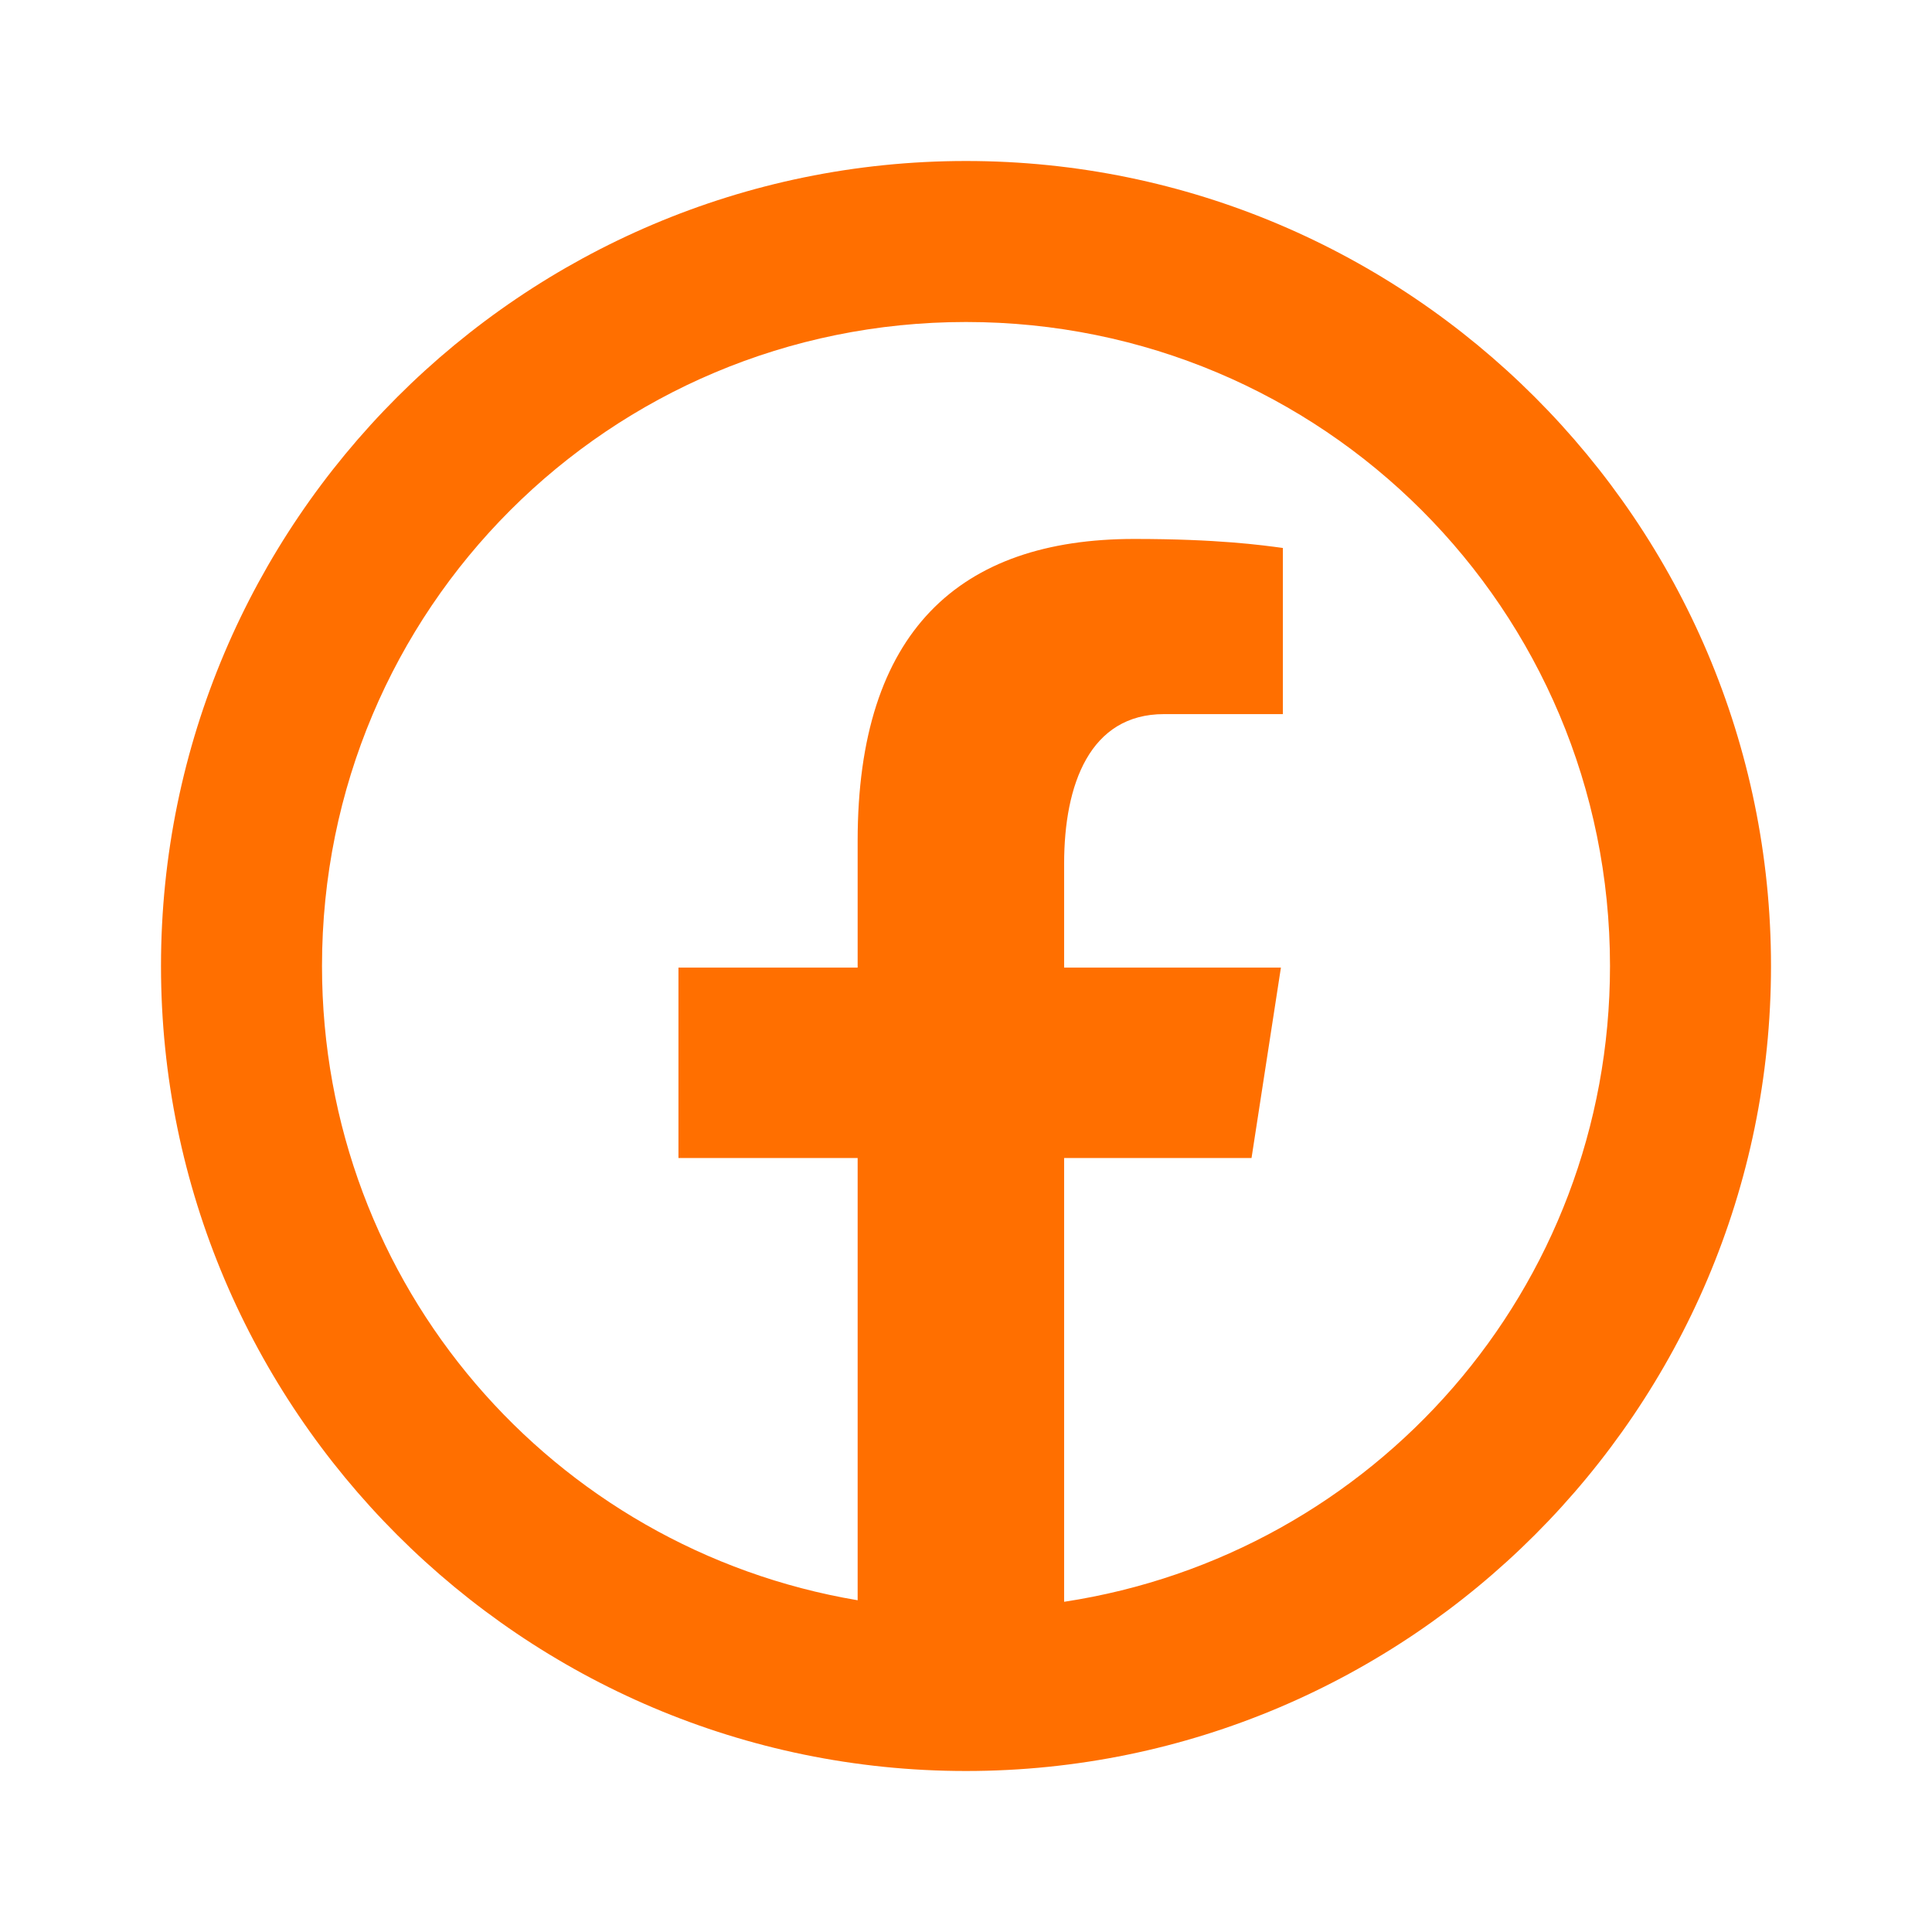
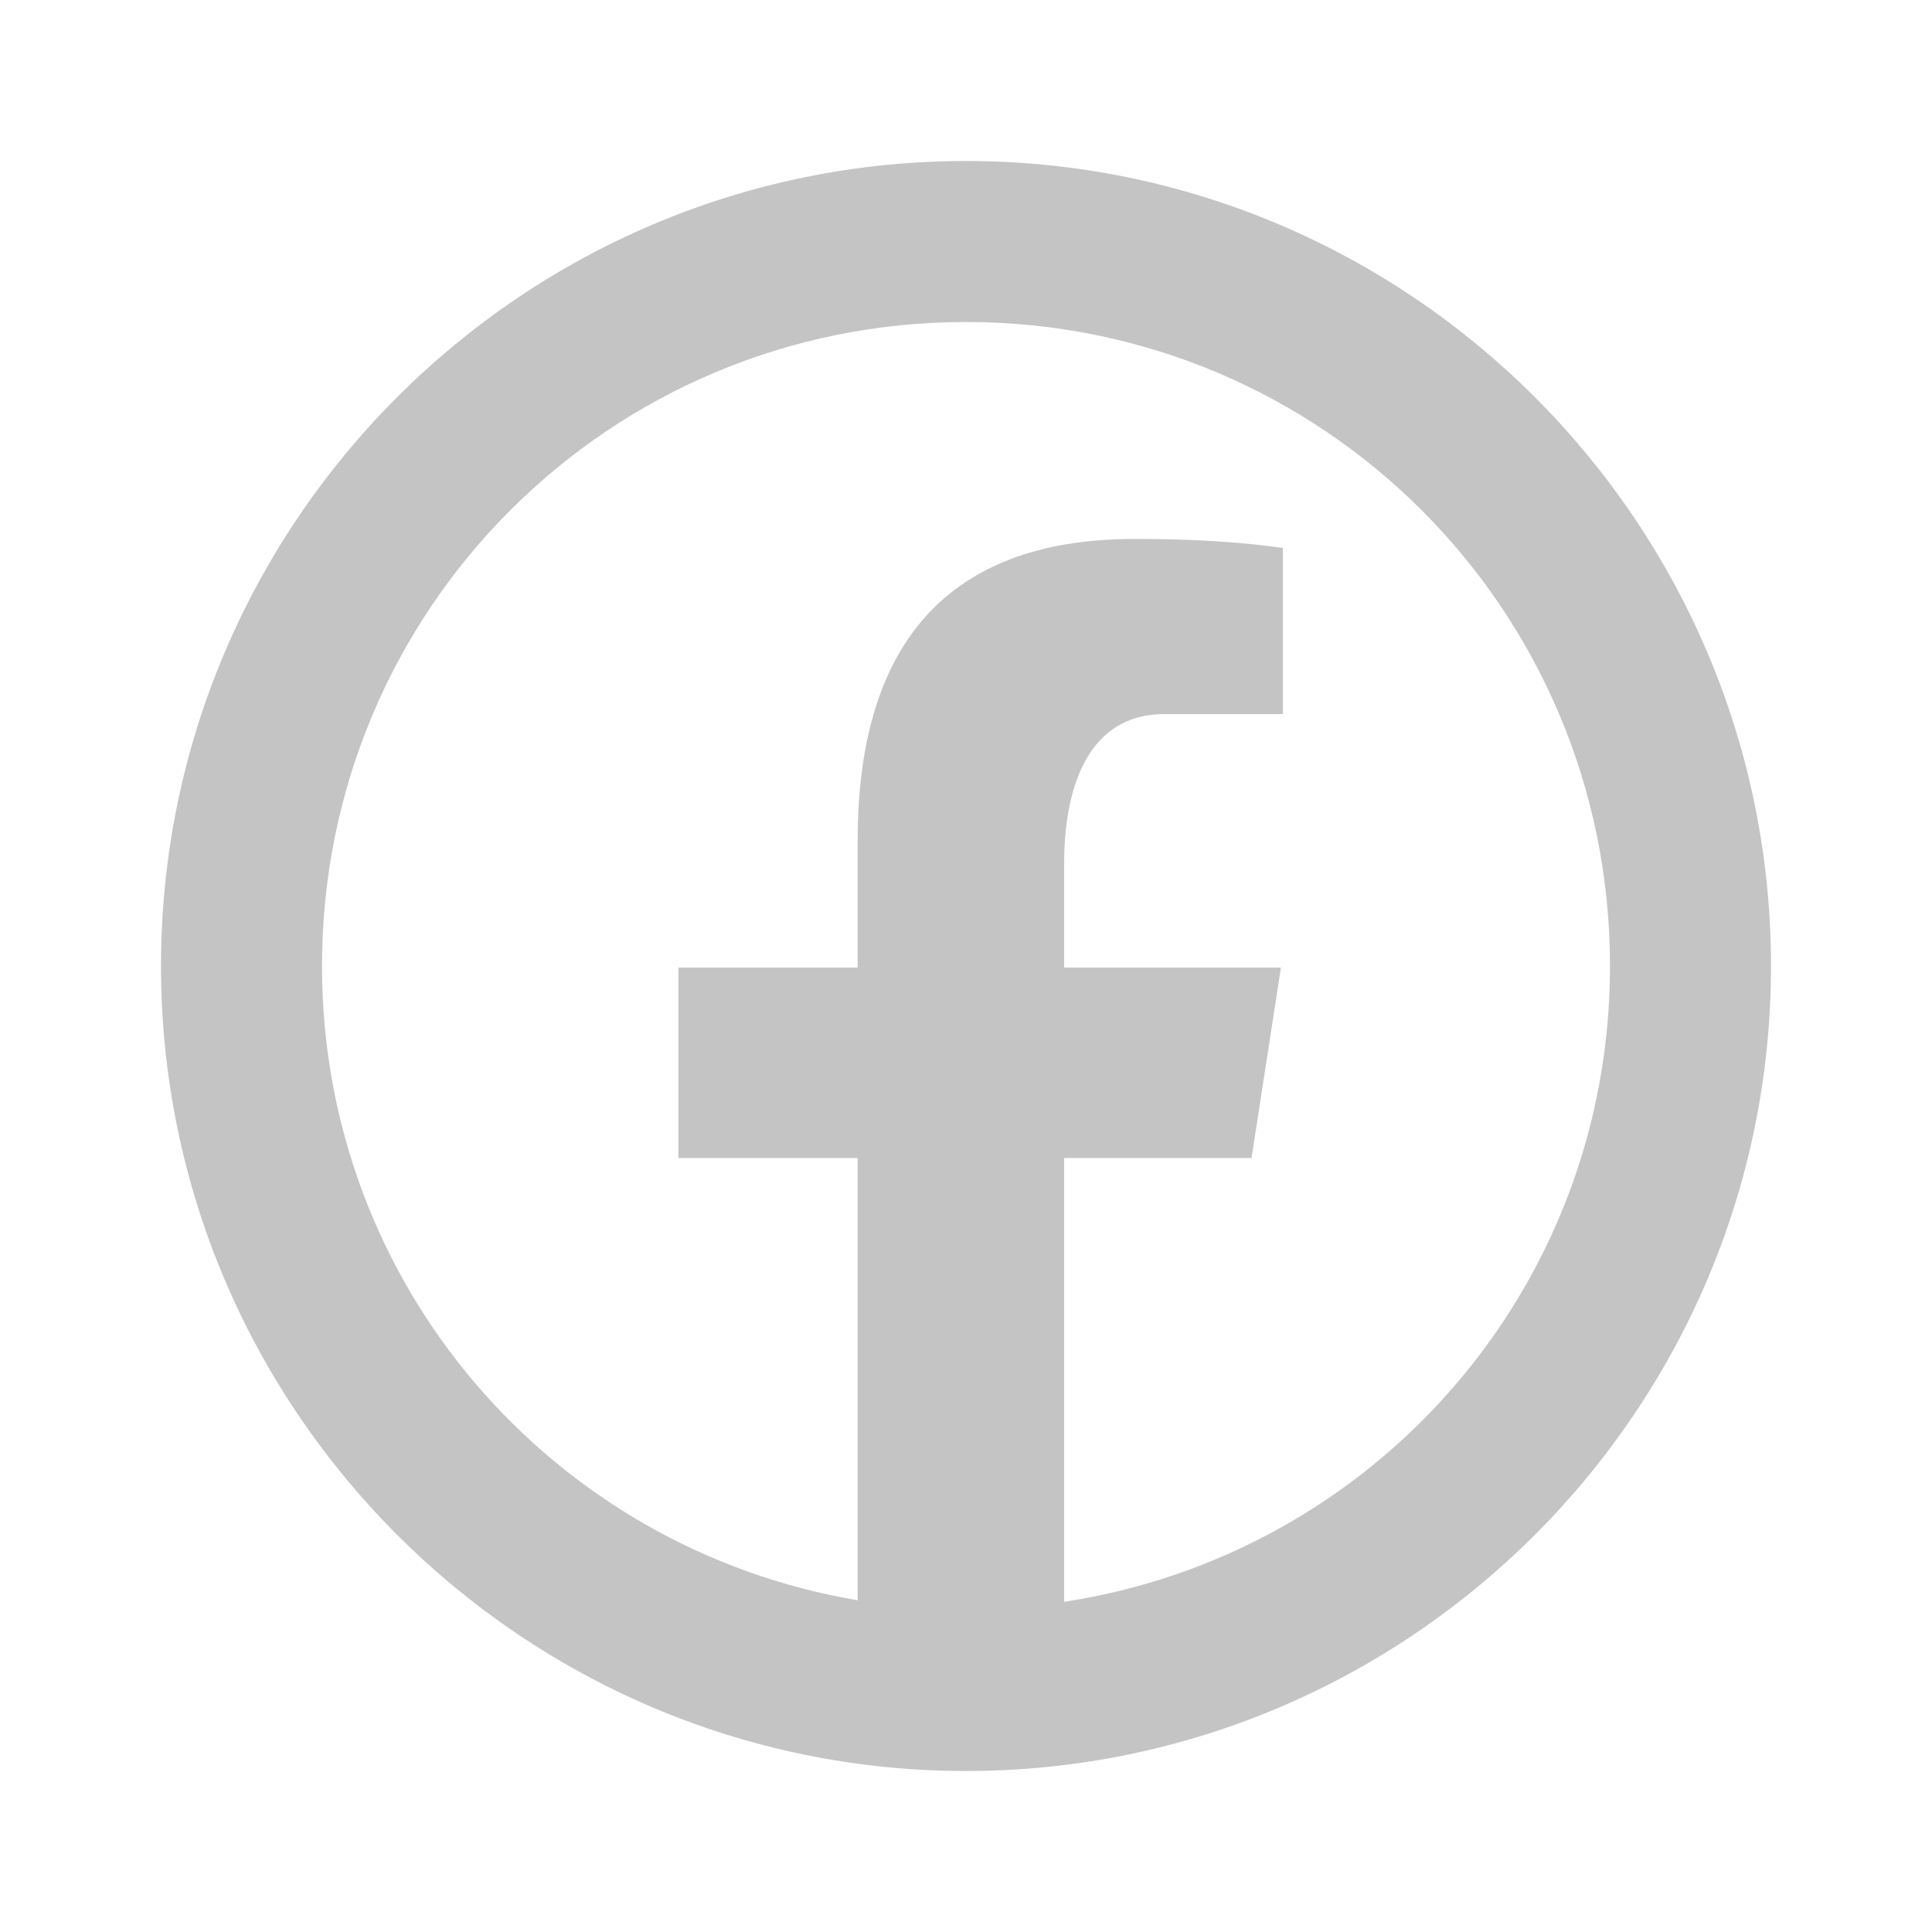
- <svg xmlns="http://www.w3.org/2000/svg" fill="#ff6f00" viewBox="0 0 24 24" width="24px" height="24px">
+ <svg xmlns="http://www.w3.org/2000/svg" fill="#c5c4c4" viewBox="0 0 24 24" width="24px" height="24px">
  <path d="M 12 2 C 6.489 2 2 6.489 2 12 C 2 17.511 6.489 22 12 22 C 17.511 22 22 17.511 22 12 C 22 6.489 17.511 2 12 2 z M 12 4 C 16.43 4 20 7.57 20 12 C 20 16.014 17.065 19.313 13.219 19.898 L 13.219 14.385 L 15.547 14.385 L 15.912 12.02 L 13.219 12.02 L 13.219 10.727 C 13.219 9.744 13.539 8.871 14.459 8.871 L 15.936 8.871 L 15.936 6.807 C 15.676 6.772 15.127 6.695 14.09 6.695 C 11.924 6.695 10.654 7.839 10.654 10.445 L 10.654 12.02 L 8.428 12.02 L 8.428 14.385 L 10.654 14.385 L 10.654 19.879 C 6.87 19.241 4 15.97 4 12 C 4 7.57 7.57 4 12 4 z" />
</svg>
